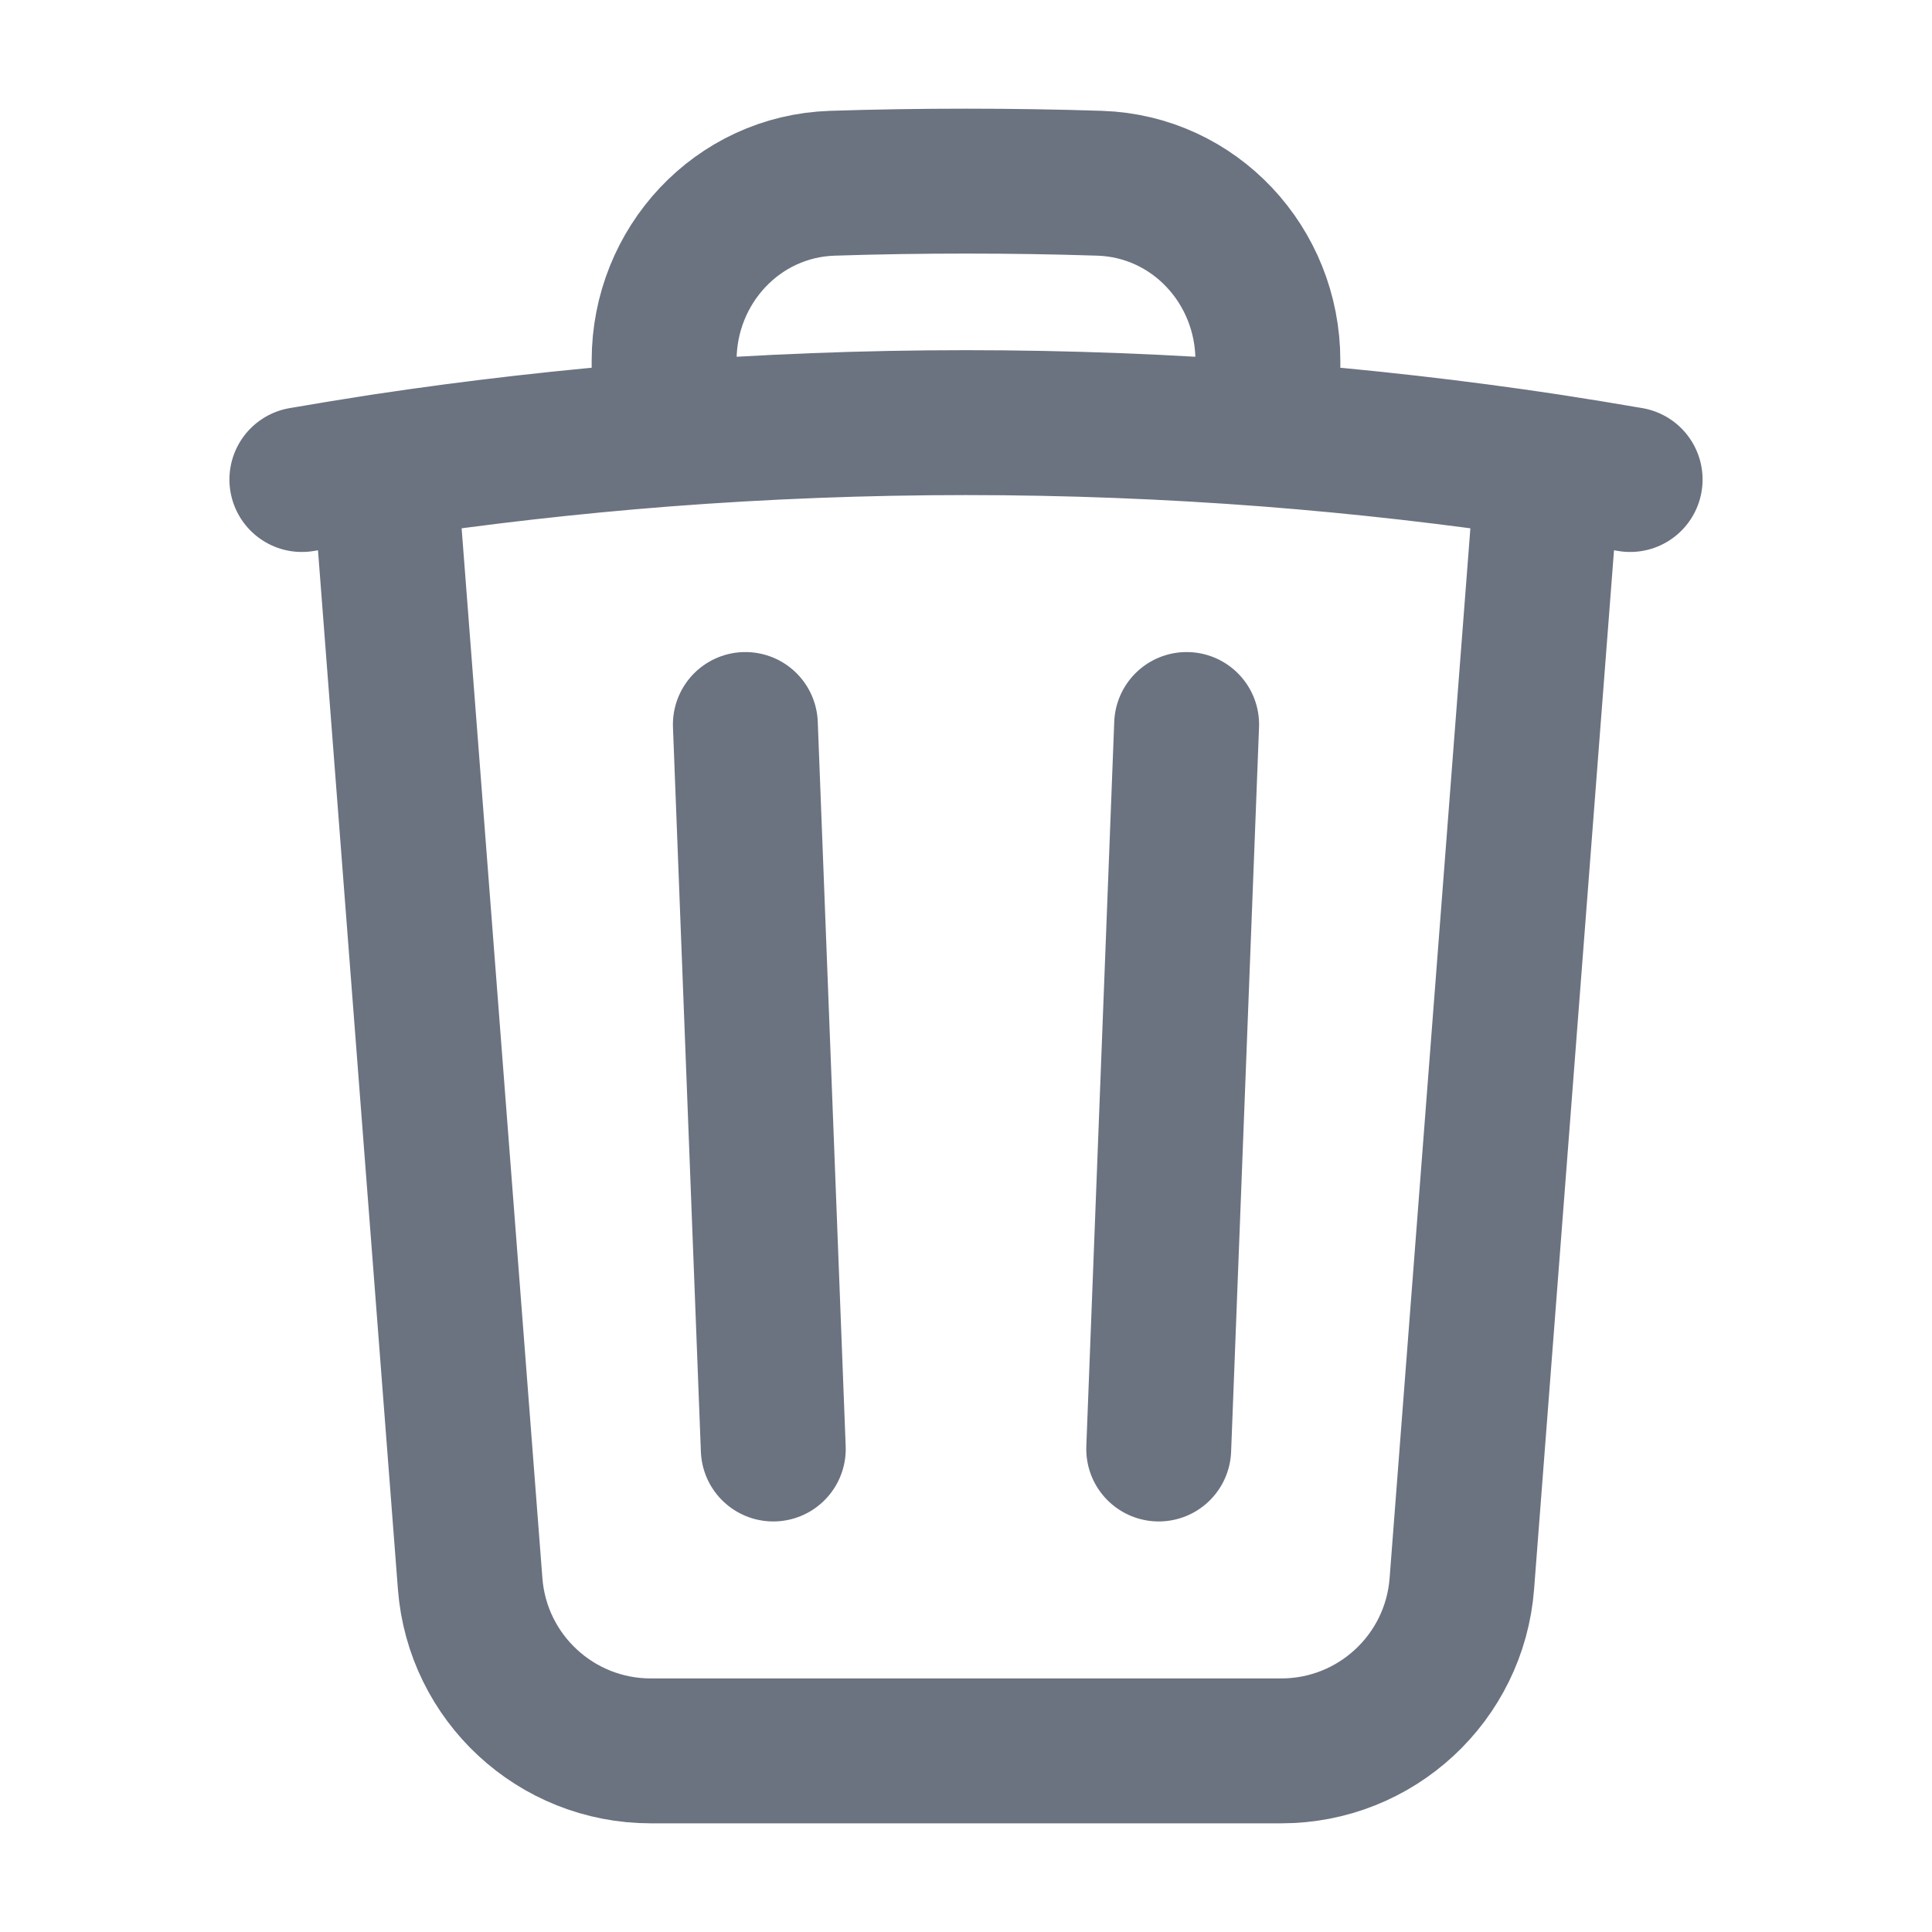
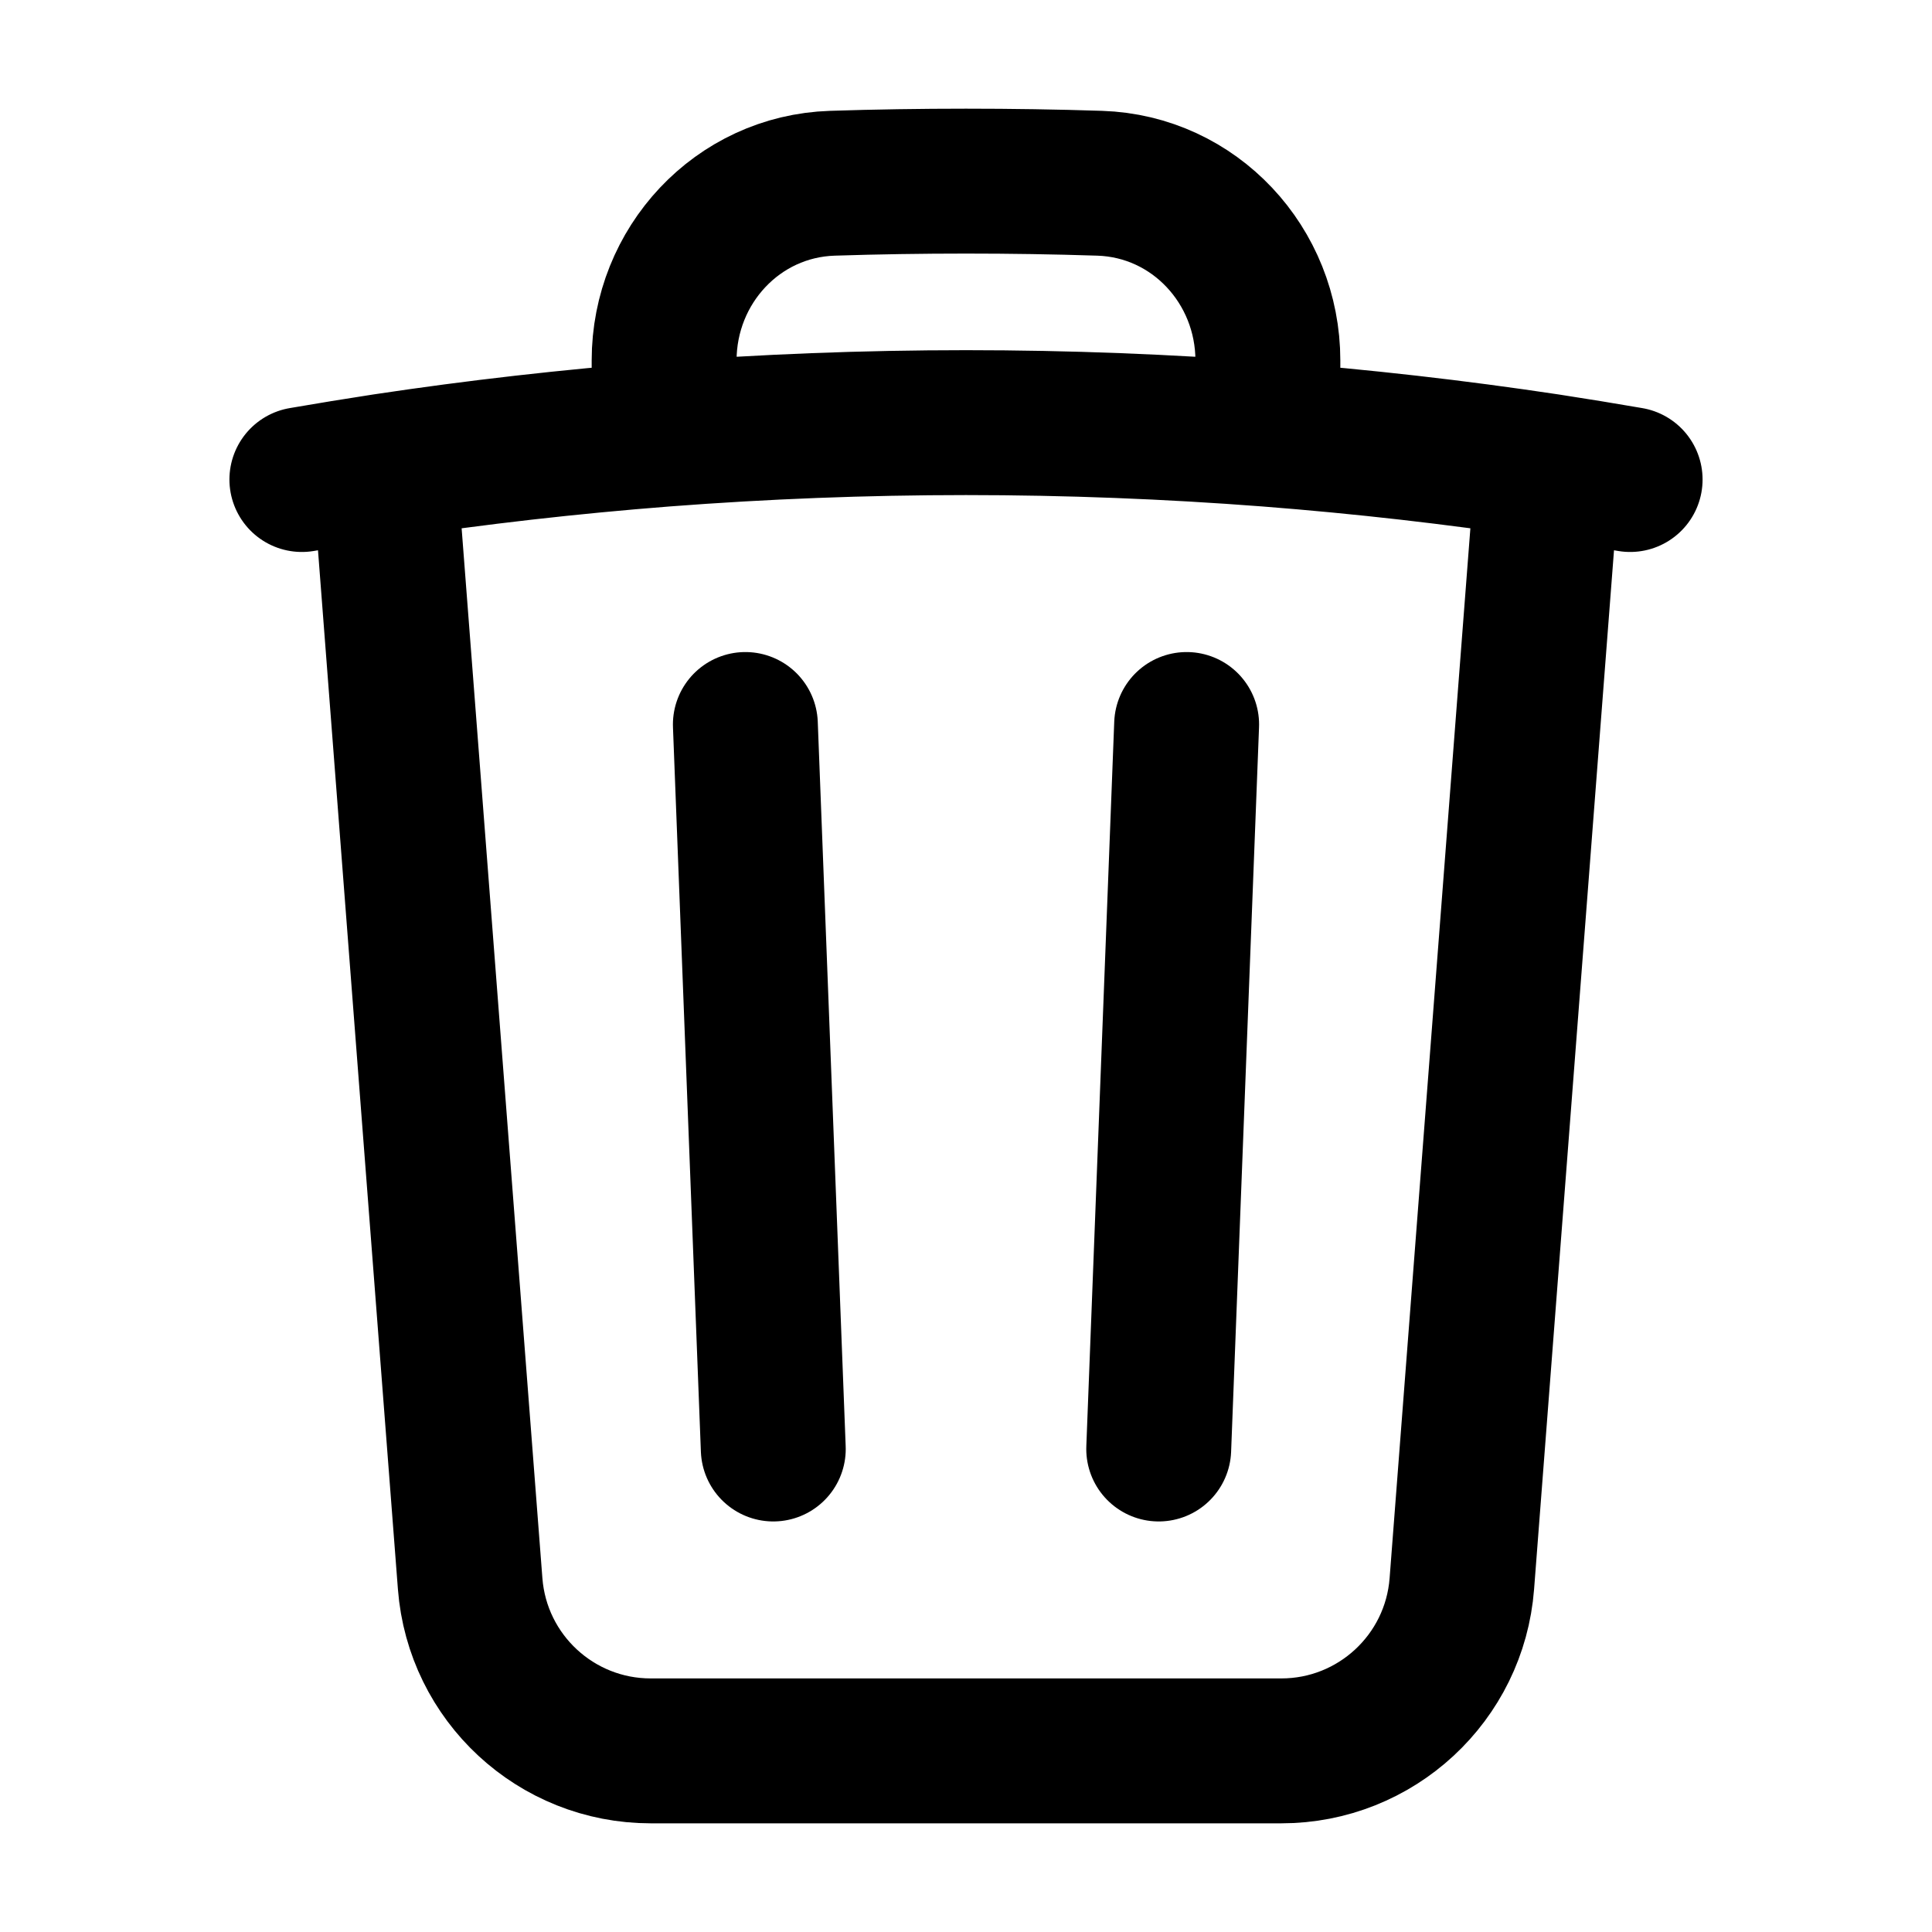
<svg xmlns="http://www.w3.org/2000/svg" width="20" height="20" viewBox="0 0 20 20" fill="none">
-   <path d="M12.284 7.5L11.995 15M8.005 15L7.716 7.5M16.023 4.825C16.308 4.869 16.592 4.915 16.875 4.964M16.023 4.825L15.133 16.394C15.058 17.371 14.243 18.125 13.264 18.125H6.736C5.757 18.125 4.942 17.371 4.867 16.394L3.977 4.825M16.023 4.825C15.068 4.681 14.101 4.571 13.125 4.495M3.125 4.964C3.408 4.915 3.692 4.869 3.977 4.825M3.977 4.825C4.932 4.681 5.899 4.571 6.875 4.495M13.125 4.495V3.732C13.125 2.749 12.366 1.929 11.384 1.897C10.924 1.882 10.463 1.875 10 1.875C9.537 1.875 9.076 1.882 8.616 1.897C7.634 1.929 6.875 2.749 6.875 3.732V4.495M13.125 4.495C12.094 4.416 11.052 4.375 10 4.375C8.948 4.375 7.906 4.416 6.875 4.495" stroke="#6B7280" stroke-width="1.5" stroke-linecap="round" stroke-linejoin="round" />
+   <path d="M12.284 7.5L11.995 15M8.005 15L7.716 7.5M16.023 4.825C16.308 4.869 16.592 4.915 16.875 4.964M16.023 4.825L15.133 16.394C15.058 17.371 14.243 18.125 13.264 18.125H6.736C5.757 18.125 4.942 17.371 4.867 16.394L3.977 4.825M16.023 4.825C15.068 4.681 14.101 4.571 13.125 4.495M3.125 4.964C3.408 4.915 3.692 4.869 3.977 4.825M3.977 4.825C4.932 4.681 5.899 4.571 6.875 4.495M13.125 4.495V3.732C13.125 2.749 12.366 1.929 11.384 1.897C10.924 1.882 10.463 1.875 10 1.875C9.537 1.875 9.076 1.882 8.616 1.897C7.634 1.929 6.875 2.749 6.875 3.732V4.495M13.125 4.495C12.094 4.416 11.052 4.375 10 4.375C8.948 4.375 7.906 4.416 6.875 4.495" stroke="currentColor" stroke-width="1.5" stroke-linecap="round" stroke-linejoin="round" />
</svg>
